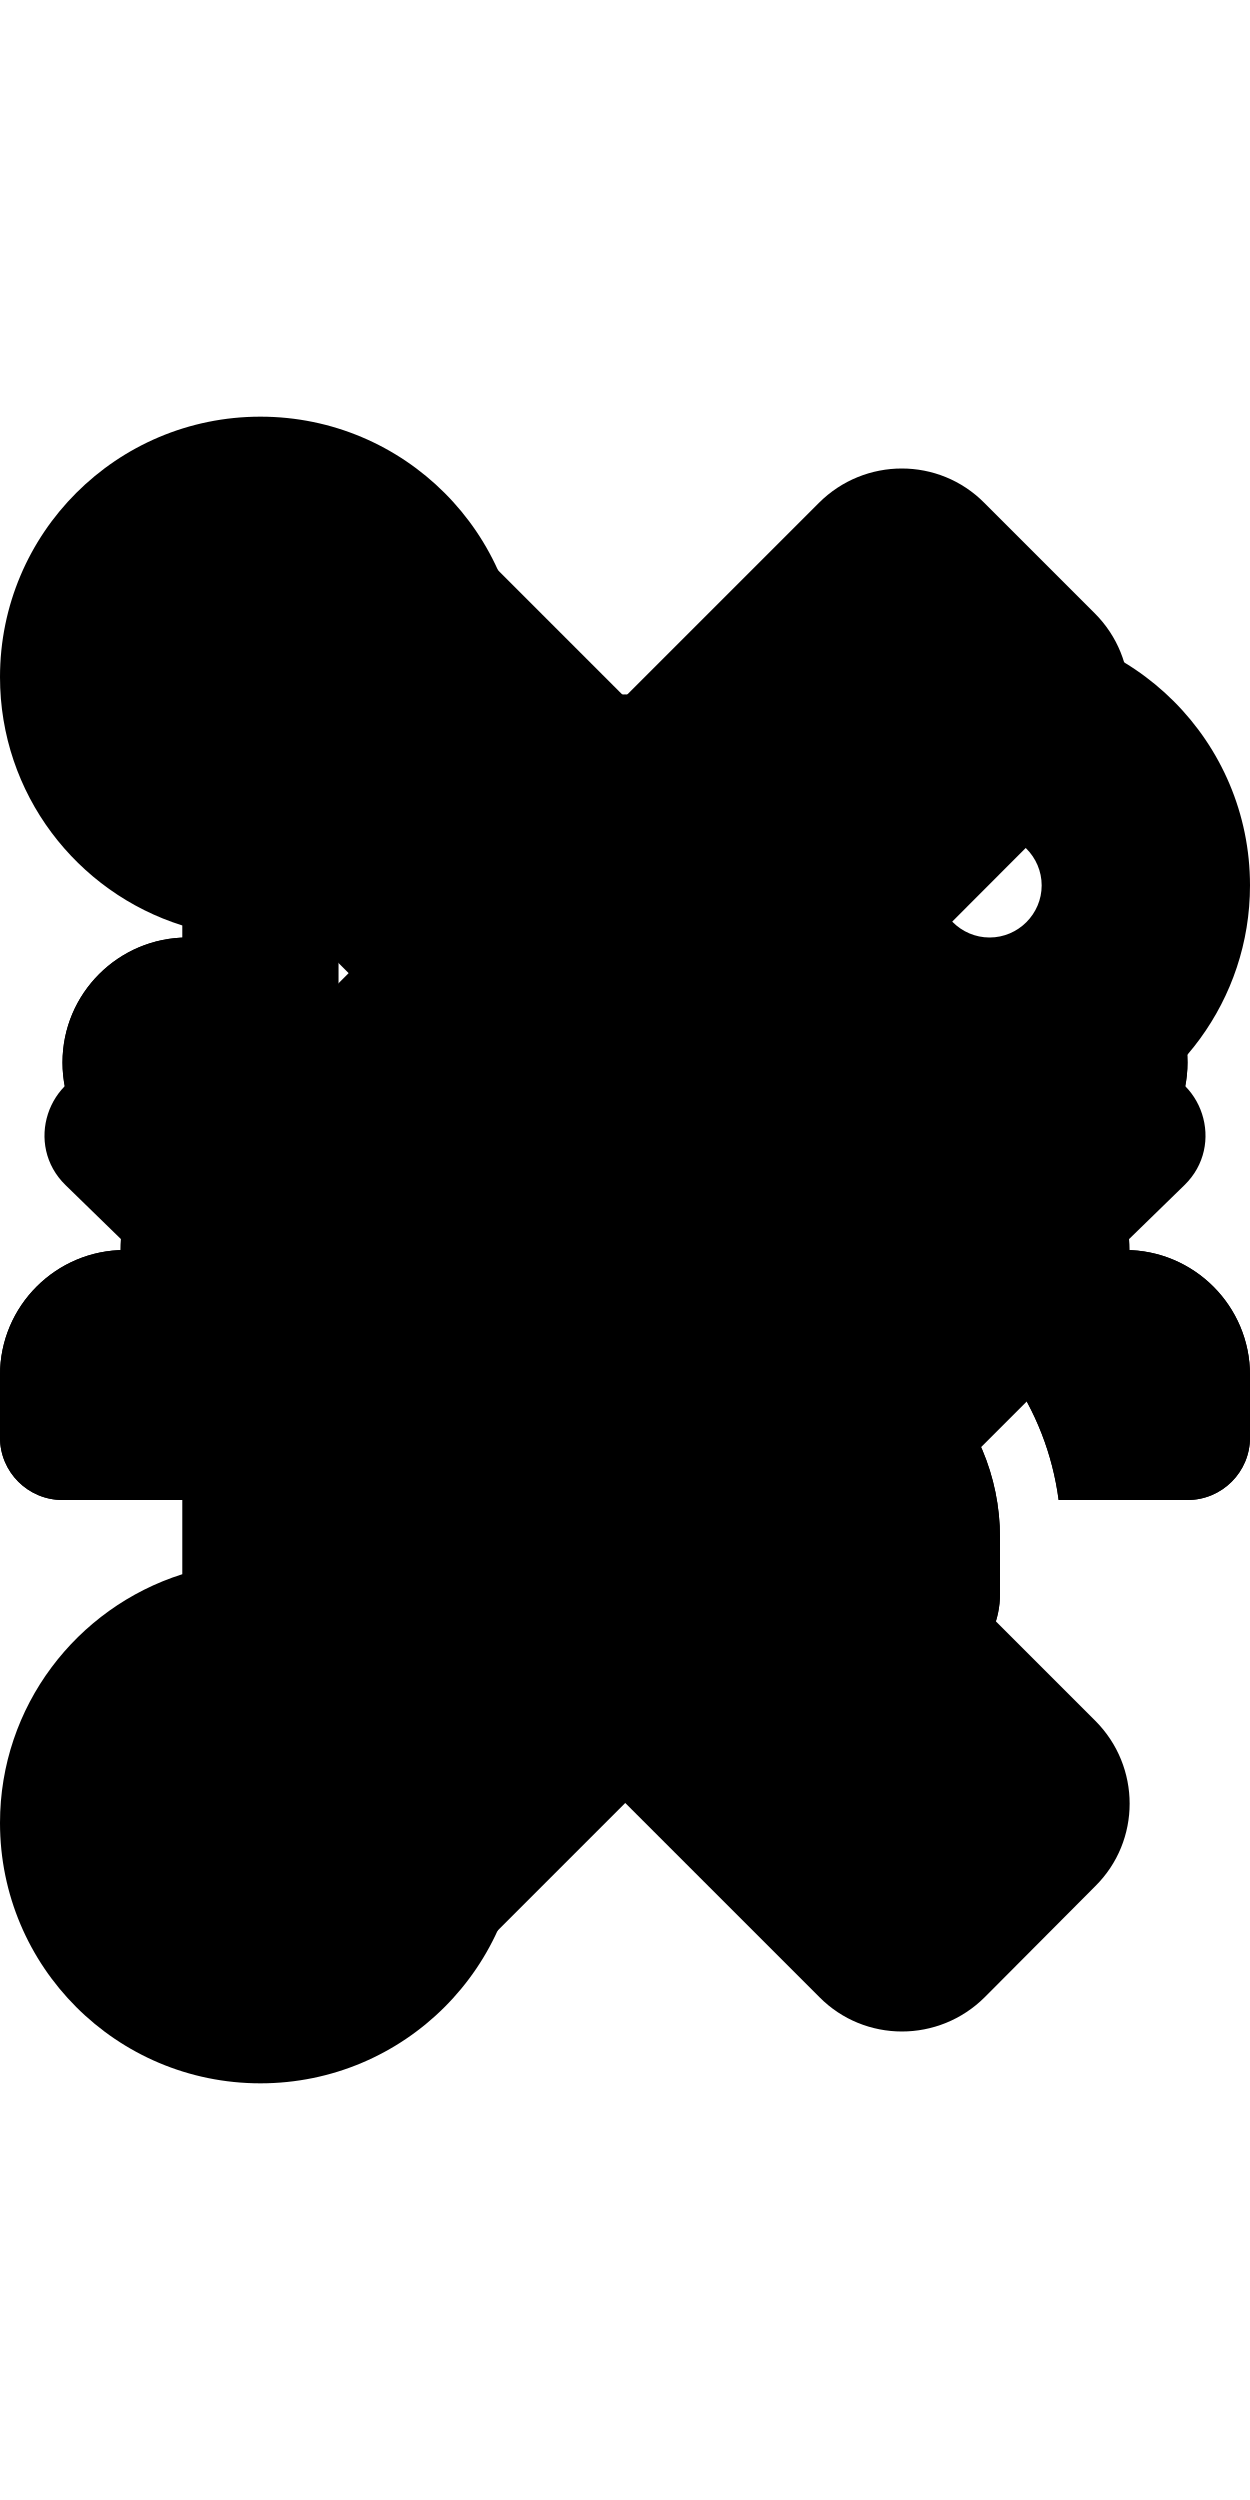
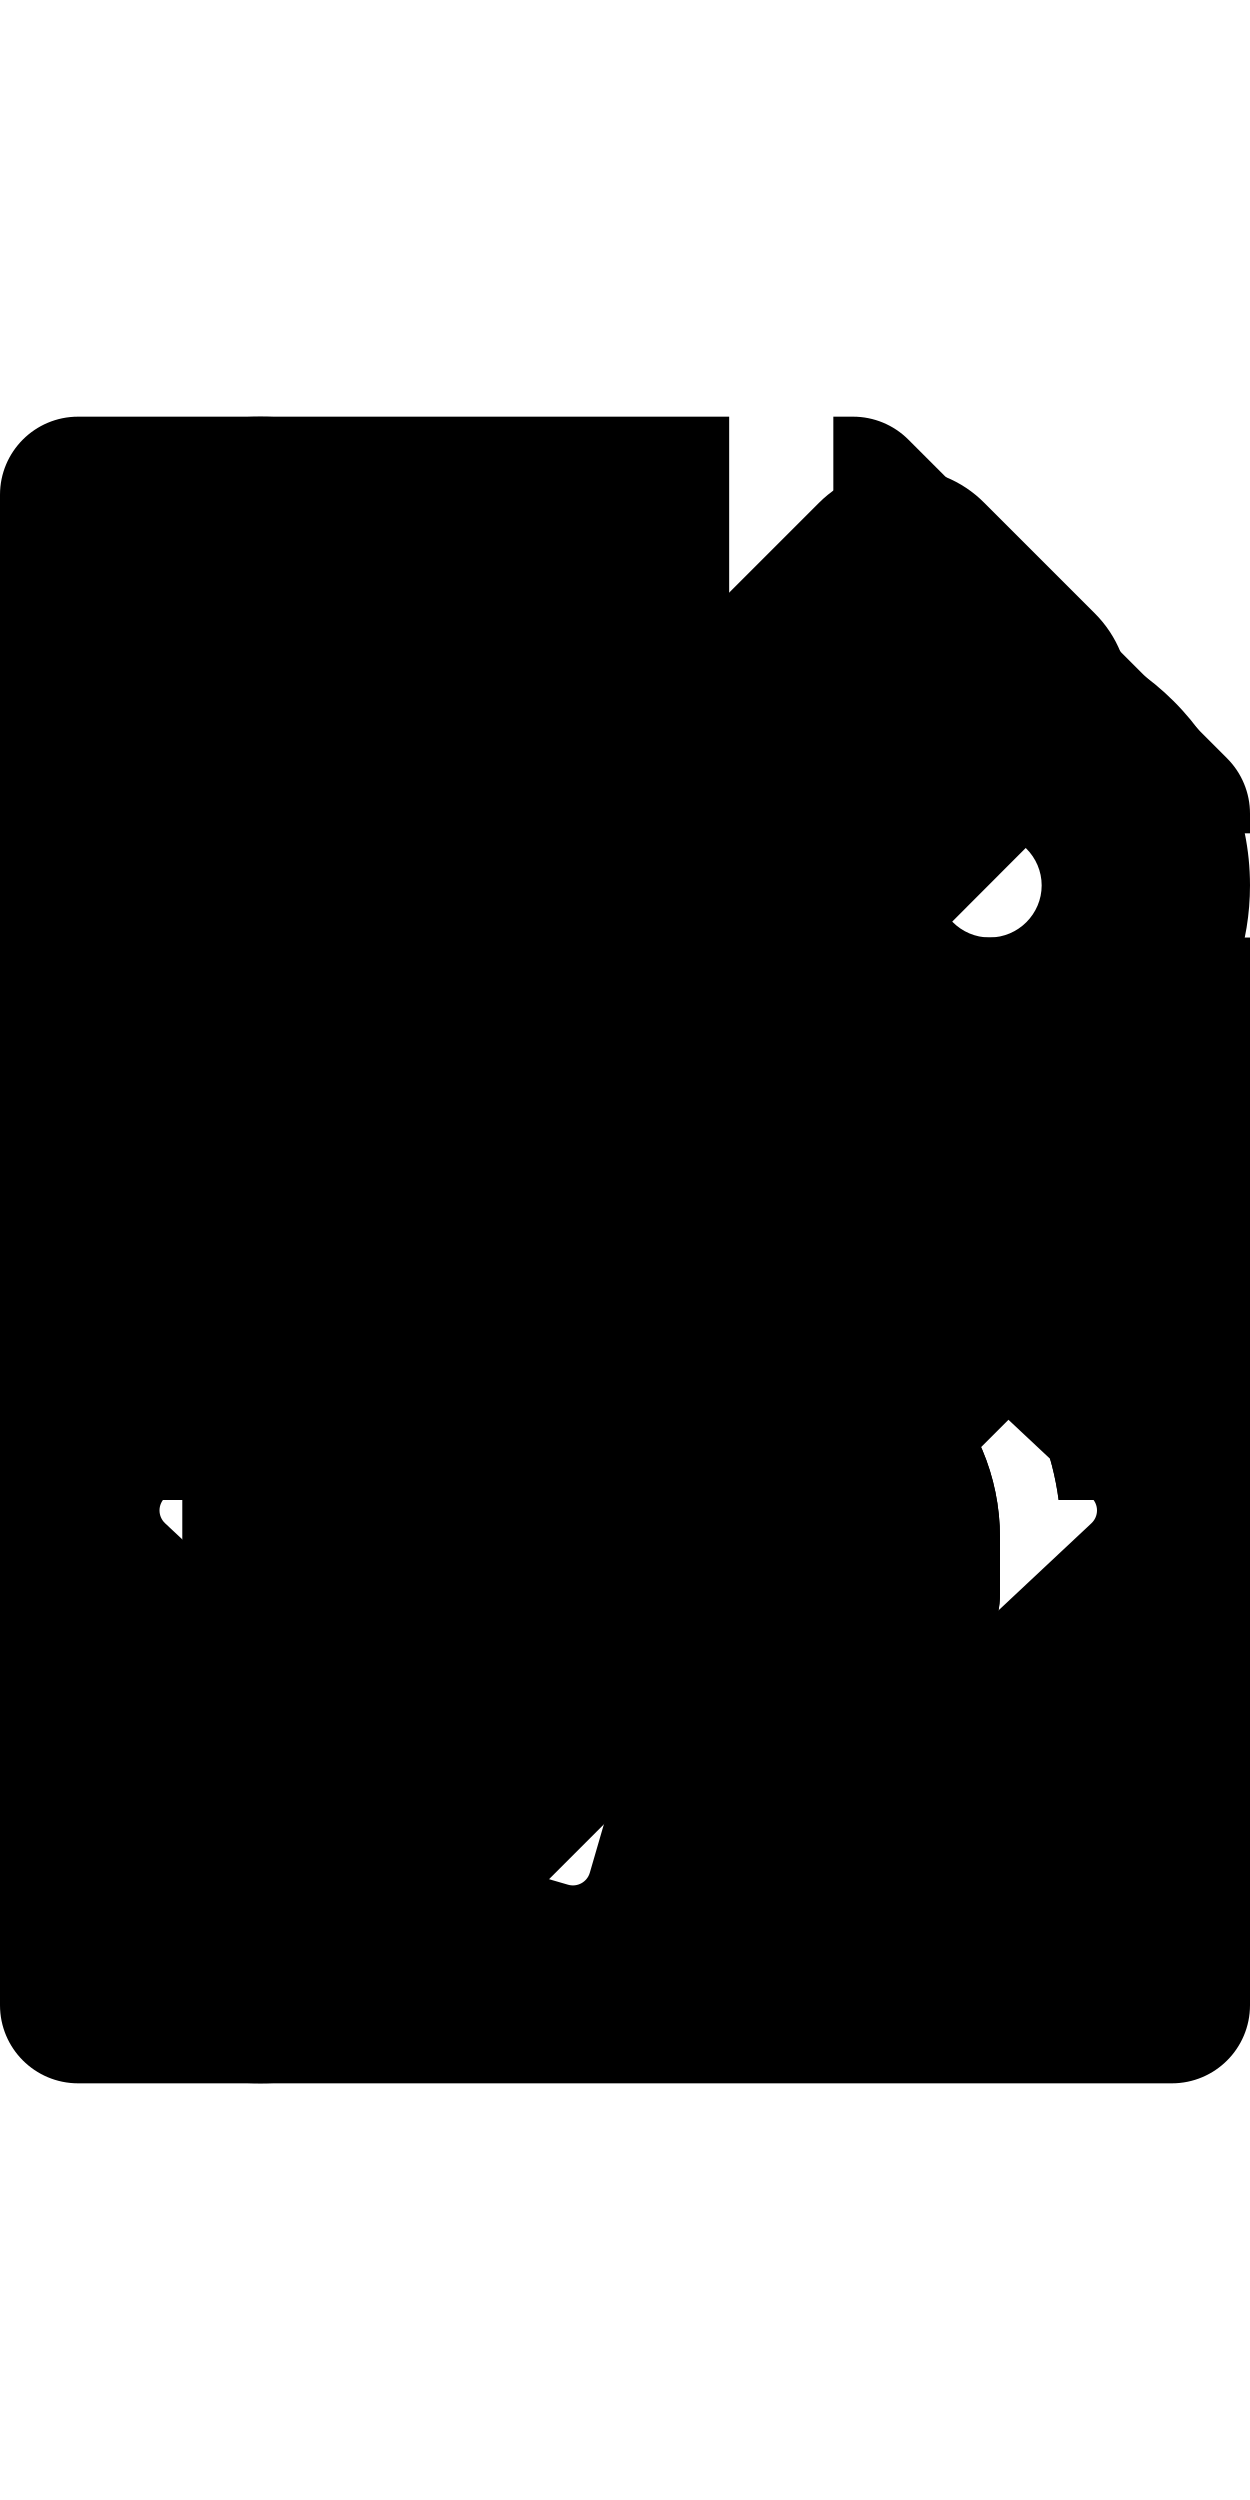
<svg xmlns="http://www.w3.org/2000/svg" aria-hidden="true" focusable="false" class="icon-sprite" role="img" viewBox="0 0 256 512">
  <svg id="icon-angle-left" aria-hidden="true" focusable="false" data-prefix="fas" data-icon="angle-left" class="svg-inline--fa fa-angle-left fa-w-8" role="img" viewBox="0 0 256 512">
    <path fill="currentColor" d="M31.7 239l136-136c9.4-9.4 24.6-9.4 33.9 0l22.6 22.6c9.4 9.4 9.4 24.6 0 33.9L127.9 256l96.4 96.4c9.4 9.4 9.4 24.6 0 33.9L201.7 409c-9.4 9.4-24.6 9.4-33.9 0l-136-136c-9.5-9.4-9.5-24.6-.1-34z" />
  </svg>
  <svg id="icon-angle-right" aria-hidden="true" focusable="false" data-prefix="fas" data-icon="angle-right" class="svg-inline--fa fa-angle-right fa-w-8" role="img" viewBox="0 0 256 512">
    <path fill="currentColor" d="M224.3 273l-136 136c-9.4 9.4-24.6 9.4-33.9 0l-22.6-22.6c-9.4-9.4-9.4-24.6 0-33.9l96.4-96.4-96.4-96.4c-9.4-9.4-9.4-24.6 0-33.9L54.3 103c9.4-9.4 24.6-9.4 33.9 0l136 136c9.5 9.4 9.5 24.6.1 34z" />
  </svg>
  <svg id="icon-star" aria-hidden="true" focusable="false" data-prefix="fas" data-icon="star" class="svg-inline--fa fa-star fa-w-18" role="img" viewBox="0 0 576 512">
    <path fill="currentColor" d="M259.3 17.8L194 150.2 47.9 171.5c-26.2 3.8-36.7 36.1-17.7 54.6l105.7 103-25 145.5c-4.5 26.3 23.2 46 46.4 33.7L288 439.6l130.7 68.7c23.2 12.2 50.9-7.4 46.4-33.7l-25-145.5 105.7-103c19-18.5 8.5-50.8-17.7-54.6L382 150.2 316.7 17.8c-11.7-23.6-45.6-23.9-57.4 0z" />
  </svg>
  <svg id="icon-code-branch" aria-hidden="true" focusable="false" data-prefix="fas" data-icon="code-branch" class="svg-inline--fa fa-code-branch fa-w-12" role="img" viewBox="0 0 384 512">
    <path fill="currentColor" d="M384 144c0-44.2-35.8-80-80-80s-80 35.8-80 80c0 36.4 24.3 67.1 57.5 76.8-.6 16.1-4.2 28.5-11 36.9-15.4 19.2-49.3 22.4-85.2 25.7-28.2 2.6-57.4 5.4-81.3 16.9v-144c32.5-10.2 56-40.5 56-76.3 0-44.2-35.8-80-80-80S0 35.8 0 80c0 35.8 23.5 66.1 56 76.3v199.3C23.5 365.9 0 396.2 0 432c0 44.2 35.8 80 80 80s80-35.8 80-80c0-34-21.2-63.1-51.2-74.6 3.1-5.2 7.8-9.8 14.9-13.4 16.2-8.2 40.4-10.4 66.1-12.8 42.2-3.9 90-8.4 118.2-43.4 14-17.4 21.1-39.8 21.6-67.9 31.6-10.8 54.4-40.7 54.4-75.9zM80 64c8.8 0 16 7.2 16 16s-7.2 16-16 16-16-7.2-16-16 7.2-16 16-16zm0 384c-8.8 0-16-7.2-16-16s7.2-16 16-16 16 7.2 16 16-7.2 16-16 16zm224-320c8.8 0 16 7.2 16 16s-7.2 16-16 16-16-7.2-16-16 7.2-16 16-16z" />
  </svg>
  <svg id="icon-users-crown" aria-hidden="true" focusable="false" data-prefix="fas" data-icon="users-crown" class="svg-inline--fa fa-users-crown fa-w-20" role="img" viewBox="0 0 640 512">
    <path fill="currentColor" d="M96 224c35.35 0 64-28.65 64-64s-28.65-64-64-64-64 28.65-64 64 28.65 64 64 64zm224 32c53.02 0 96-42.98 96-96v-16H224v16c0 53.02 42.98 96 96 96zm256 0h-64c-17.59 0-33.5 7.11-45.07 18.59 40.27 22.06 68.86 62.03 75.13 109.41H608c17.67 0 32-14.33 32-32v-32c0-35.35-28.65-64-64-64zm-402.93 18.59C161.5 263.11 145.59 256 128 256H64c-35.35 0-64 28.65-64 64v32c0 17.67 14.33 32 32 32h65.94c6.27-47.38 34.85-87.34 75.13-109.41zM544 224c35.35 0 64-28.65 64-64s-28.65-64-64-64-64 28.65-64 64 28.65 64 64 64zm-147.2 64h-8.31c-20.84 9.96-43.89 16-68.49 16s-47.64-6.04-68.49-16h-8.31C179.58 288 128 339.58 128 403.2V432c0 26.51 21.49 48 48 48h288c26.51 0 48-21.49 48-48v-28.8c0-63.62-51.58-115.2-115.2-115.2zM416 32l-48 24-48-24-48 24-48-24v80h192V32z" />
  </svg>
  <svg id="icon-users" aria-hidden="true" focusable="false" data-prefix="fas" data-icon="users" class="svg-inline--fa fa-users fa-w-20" role="img" viewBox="0 0 640 512">
    <path fill="currentColor" d="M96 224c35.3 0 64-28.7 64-64s-28.7-64-64-64-64 28.7-64 64 28.7 64 64 64zm448 0c35.3 0 64-28.7 64-64s-28.7-64-64-64-64 28.7-64 64 28.7 64 64 64zm32 32h-64c-17.6 0-33.5 7.1-45.1 18.6 40.3 22.1 68.9 62 75.1 109.4h66c17.7 0 32-14.3 32-32v-32c0-35.3-28.7-64-64-64zm-256 0c61.9 0 112-50.1 112-112S381.9 32 320 32 208 82.1 208 144s50.1 112 112 112zm76.8 32h-8.3c-20.8 10-43.9 16-68.5 16s-47.6-6-68.5-16h-8.3C179.6 288 128 339.6 128 403.2V432c0 26.5 21.5 48 48 48h288c26.5 0 48-21.5 48-48v-28.8c0-63.6-51.6-115.2-115.2-115.2zm-223.7-13.4C161.5 263.1 145.6 256 128 256H64c-35.3 0-64 28.7-64 64v32c0 17.7 14.3 32 32 32h65.9c6.3-47.4 34.9-87.3 75.2-109.4z" />
  </svg>
+   <svg id="icon-file-code" aria-hidden="true" focusable="false" data-prefix="fas" data-icon="file-code" class="svg-inline--fa fa-file-code fa-w-12" role="img" viewBox="0 0 384 512">
+     <path fill="currentColor" d="M384 121.941V128H256V0h6.059c6.365 0 12.47 2.529 16.971 7.029l97.941 97.941A24.005 24.005 0 0 1 384 121.941zM248 160c-13.2 0-24-10.8-24-24V0H24C10.745 0 0 10.745 0 24v464c0 13.255 10.745 24 24 24h336c13.255 0 24-10.745 24-24V160H248zM123.206 400.505a5.4 5.4 0 0 1-7.633.246l-64.866-60.812a5.4 5.4 0 0 1 0-7.879l64.866-60.812a5.4 5.4 0 0 1 7.633.246l19.579 20.885a5.4 5.4 0 0 1-.372 7.747L101.65 336l40.763 35.874a5.4 5.4 0 0 1 .372 7.747l-19.579 20.884zm51.295 50.479l-27.453-7.97a5.402 5.402 0 0 1-3.681-6.692l61.44-211.626a5.402 5.402 0 0 1 6.692-3.681l27.452 7.97a5.4 5.4 0 0 1 3.68 6.692l-61.44 211.626a5.397 5.397 0 0 1-6.69 3.681zm160.792-111.045l-64.866 60.812a5.4 5.4 0 0 1-7.633-.246l-19.58-20.885a5.4 5.4 0 0 1 .372-7.747L284.35 336l-40.763-35.874a5.4 5.4 0 0 1-.372-7.747l19.58-20.885a5.4 5.4 0 0 1 7.633-.246l64.866 60.812a5.4 5.4 0 0 1-.001 7.879z" />
+   </svg>
</svg>
